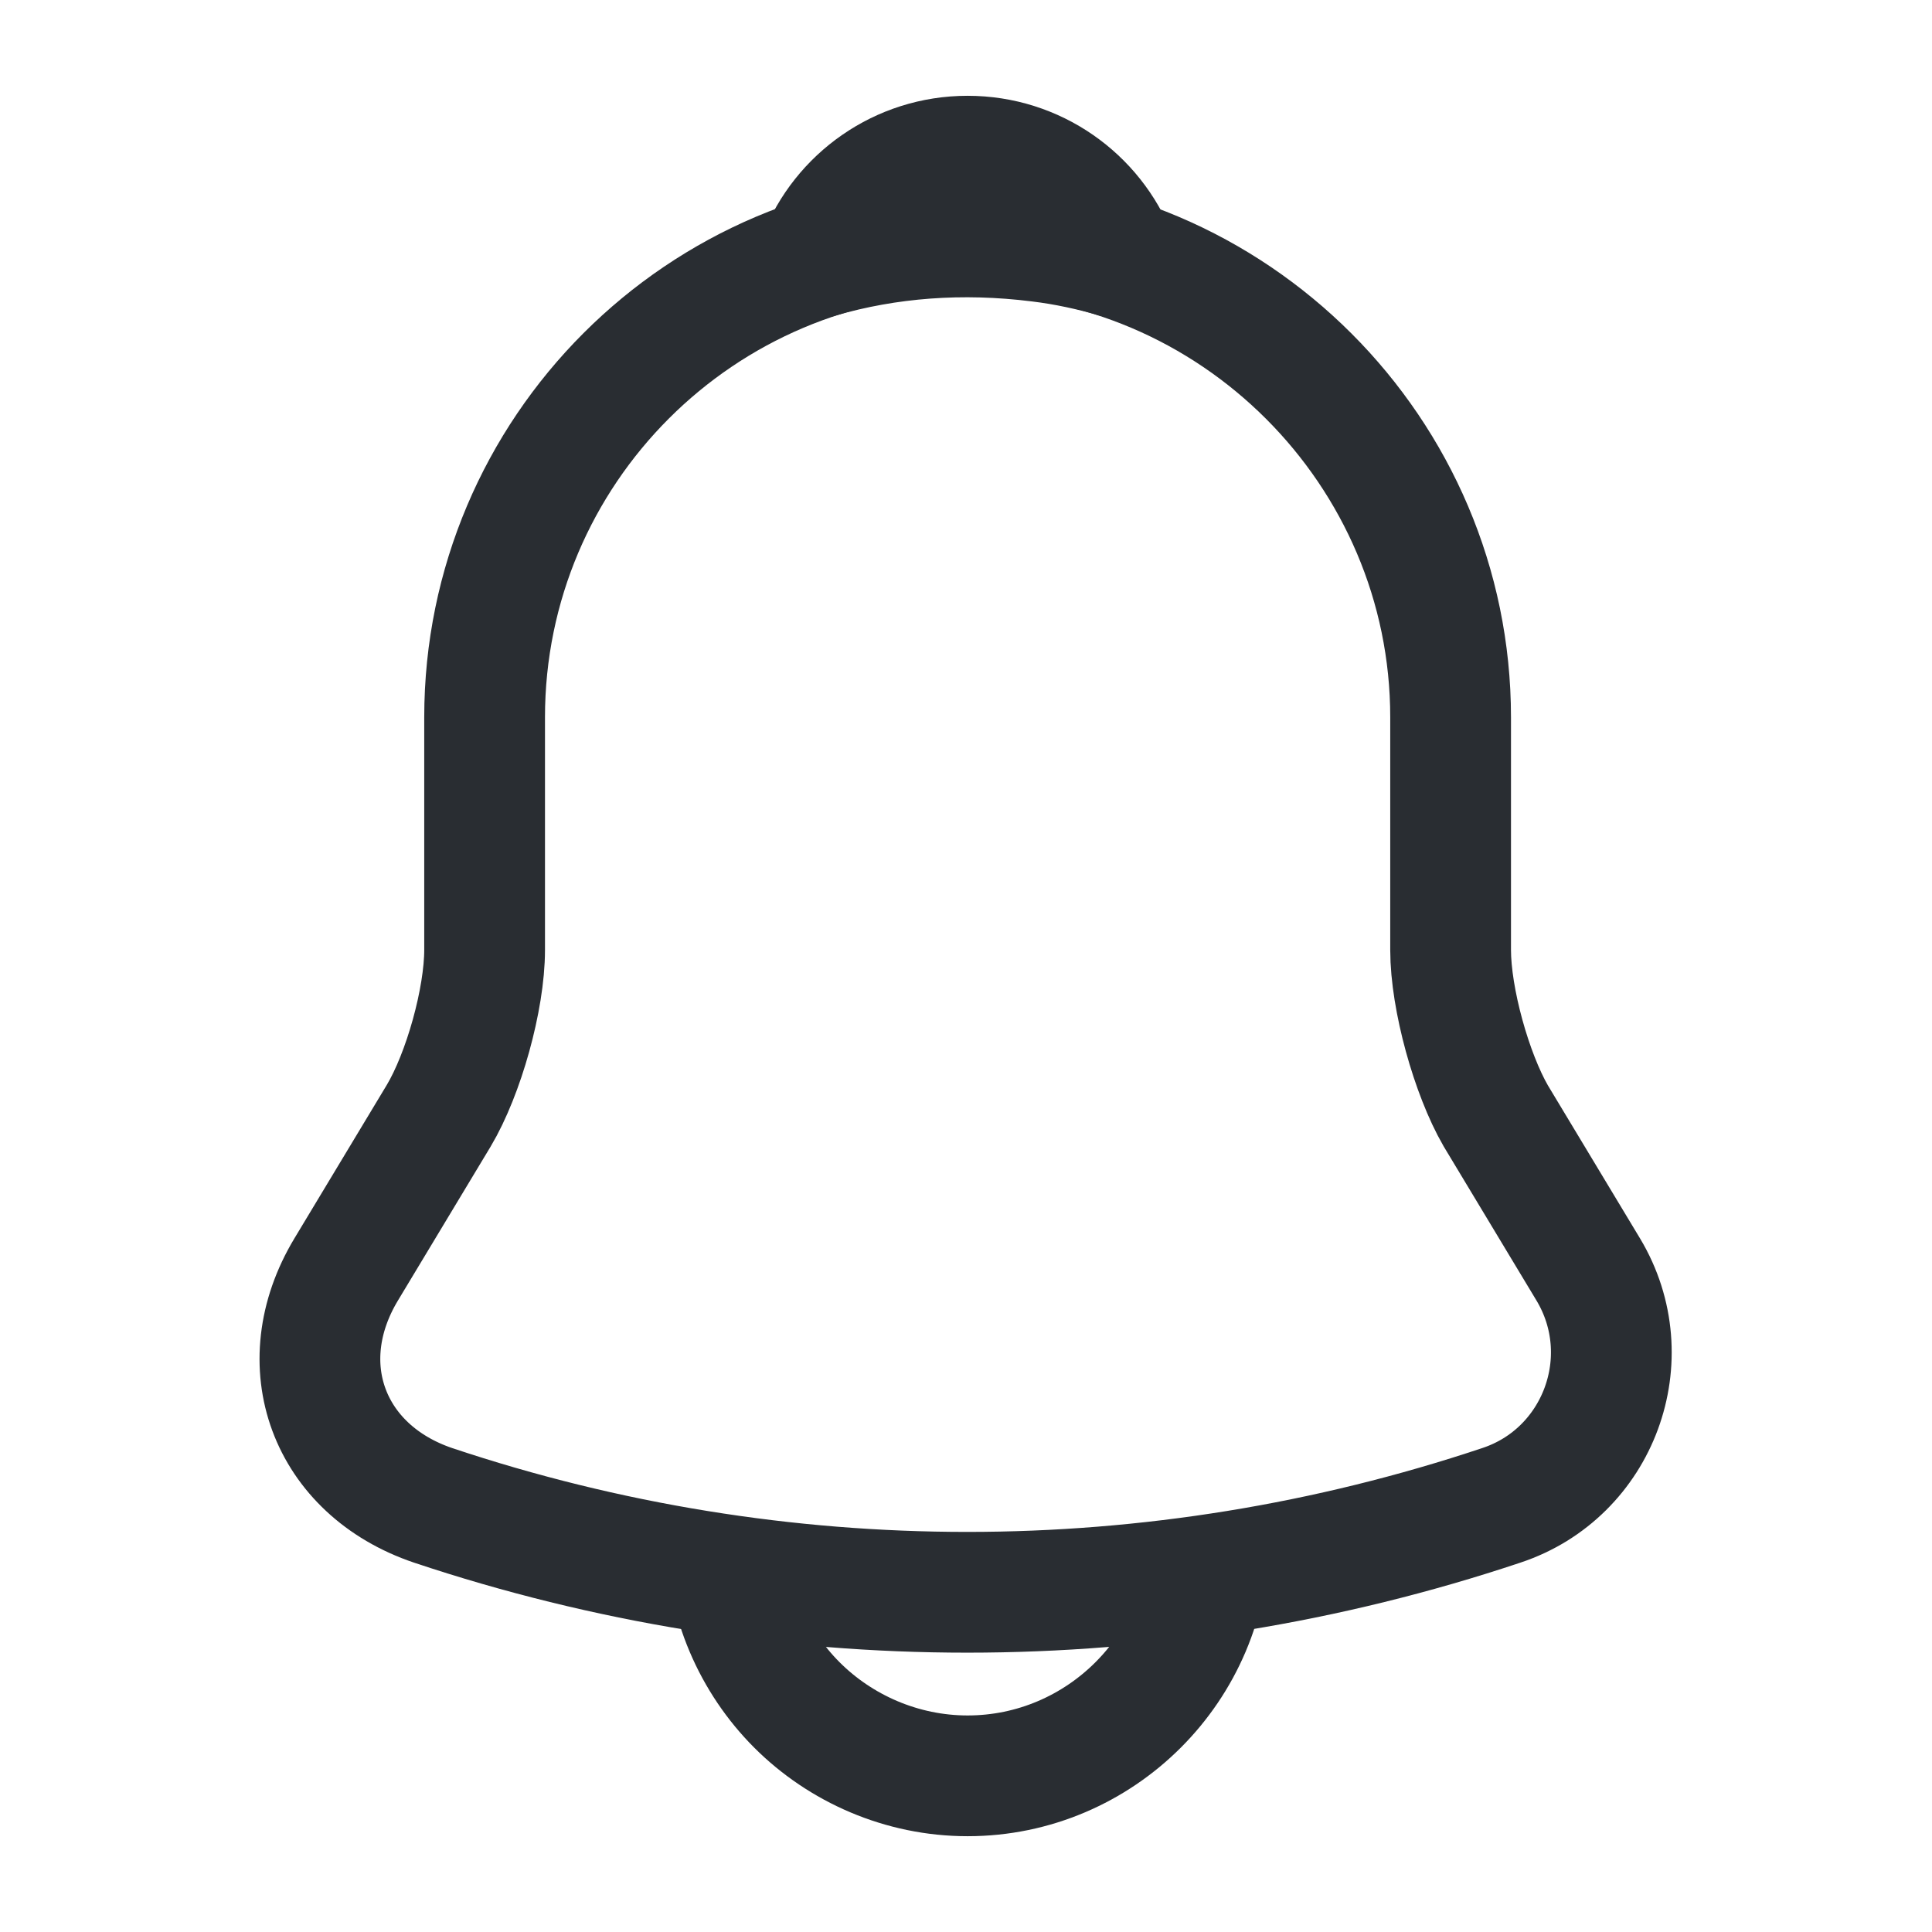
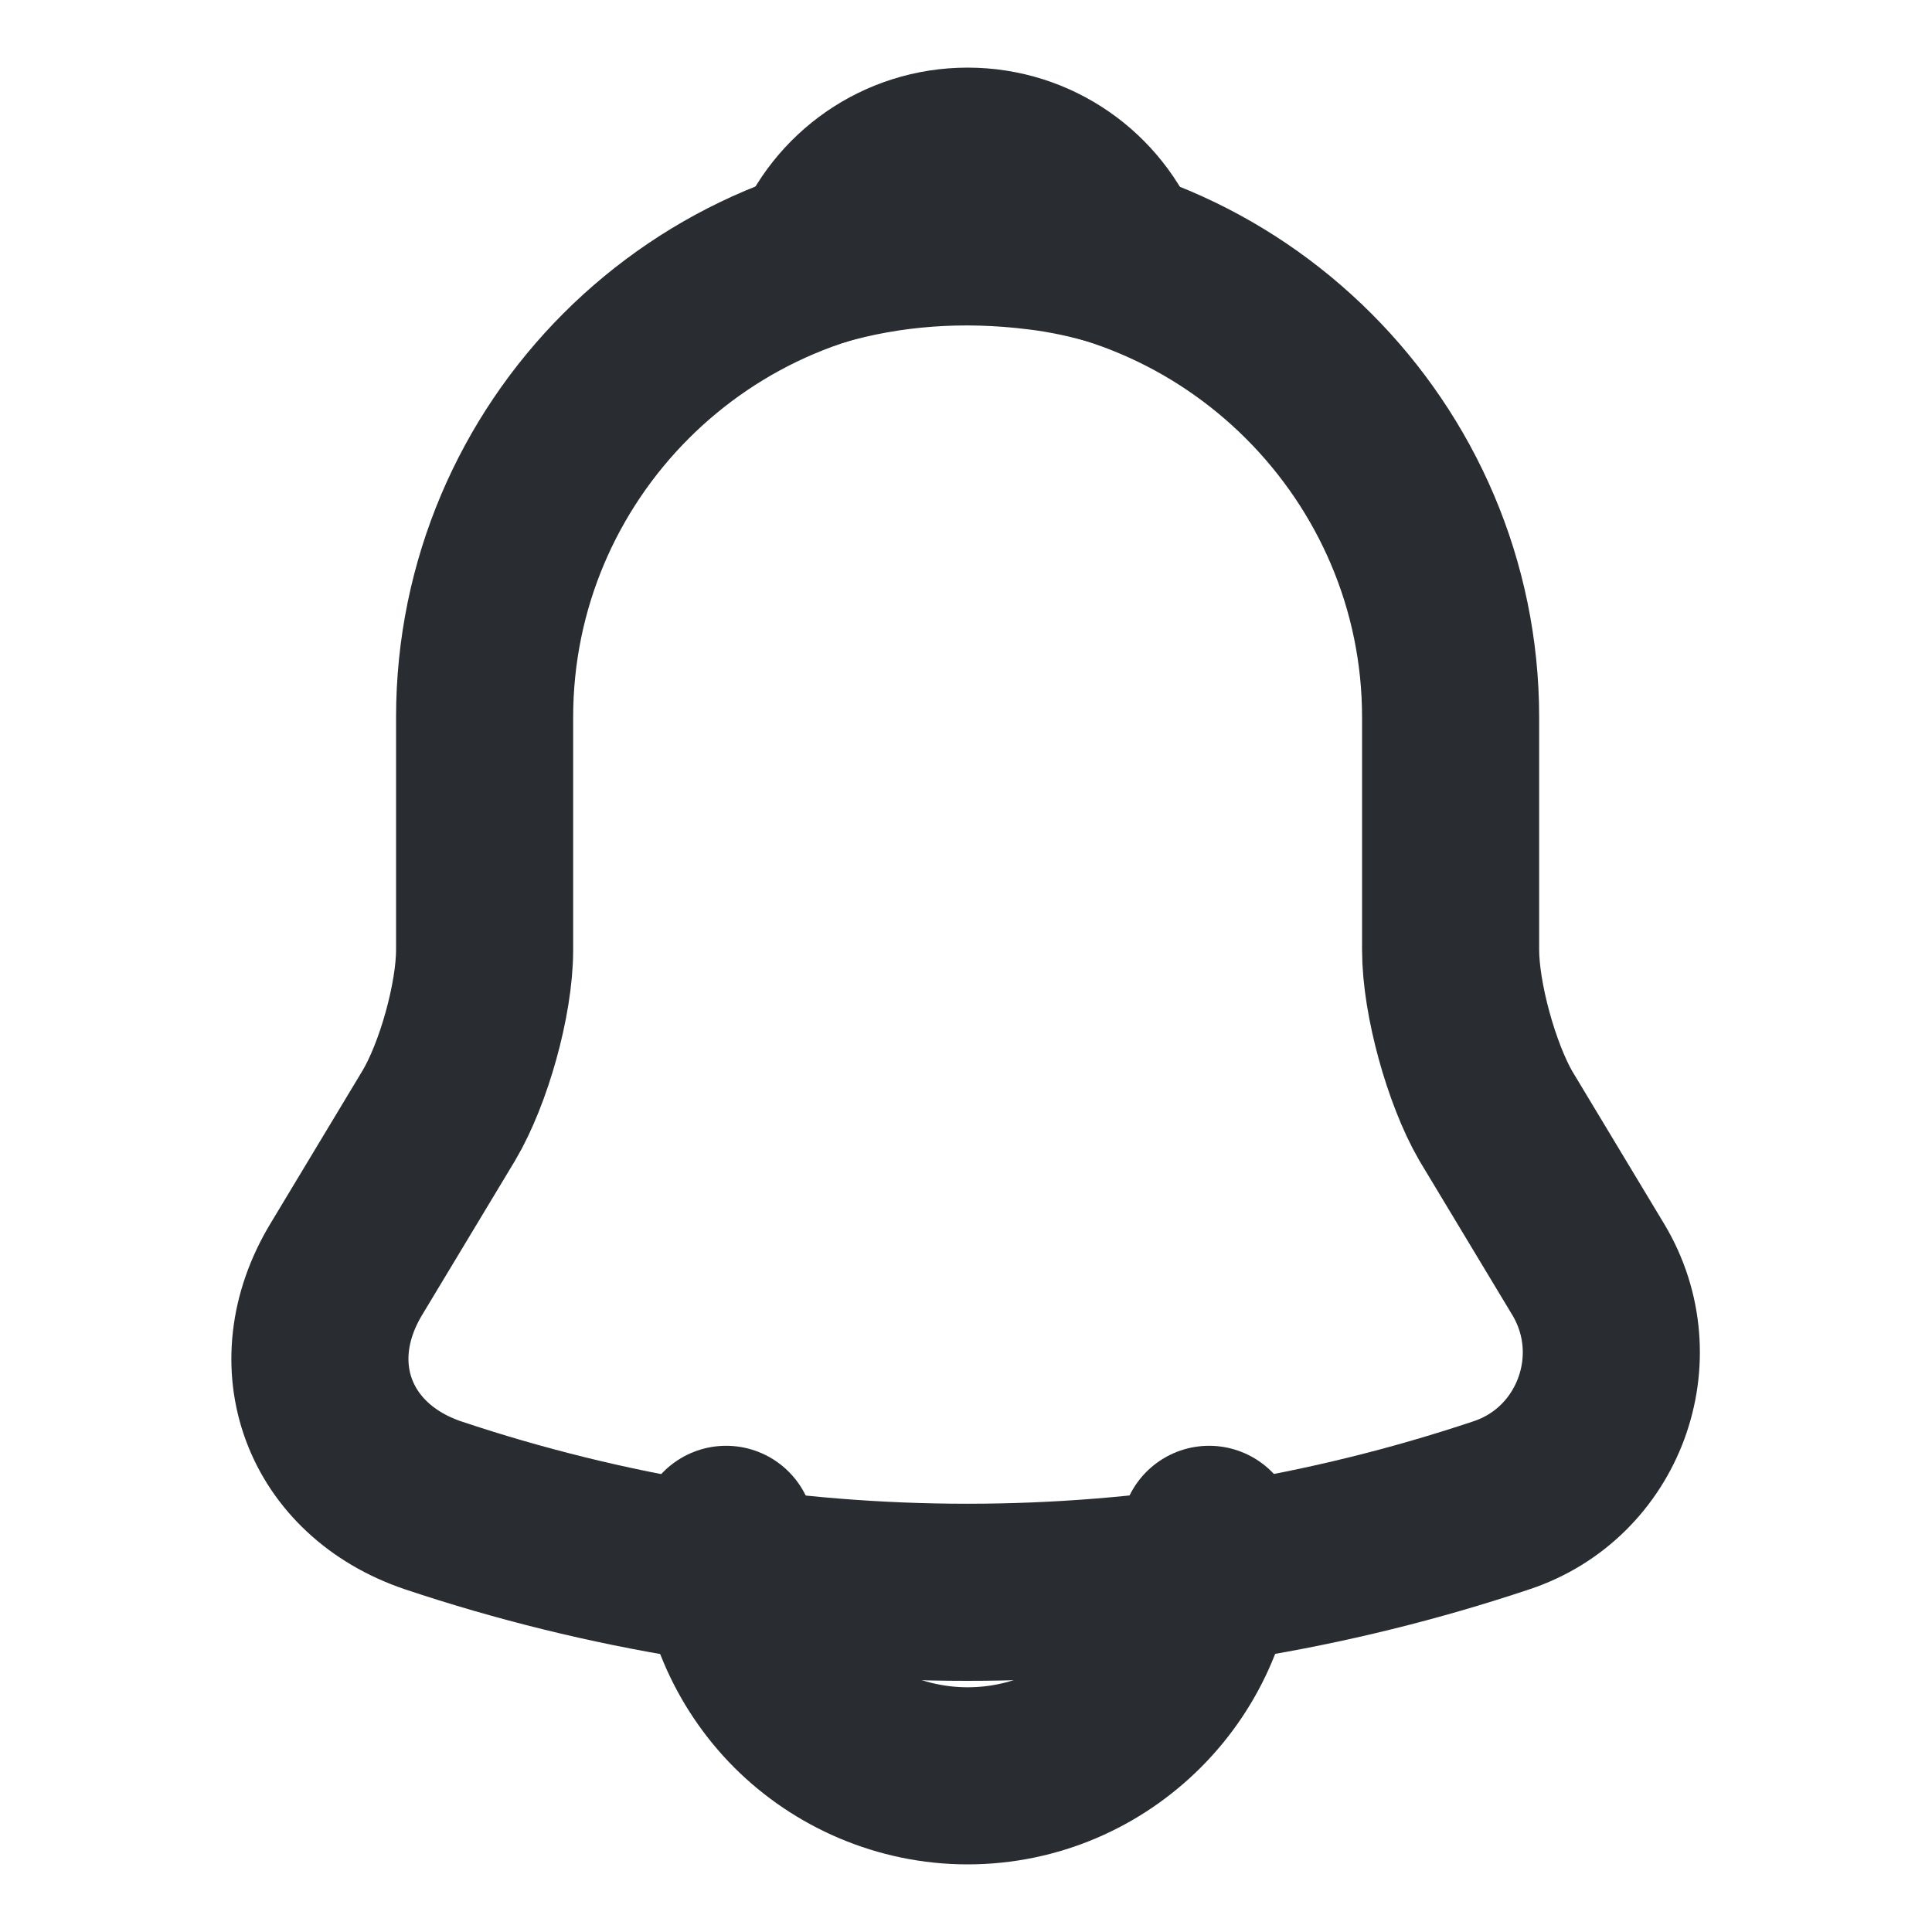
<svg xmlns="http://www.w3.org/2000/svg" width="800px" height="800px" viewBox="0 0 24 24" fill="none">
-   <path d="M12.02 2.91C8.71 2.91 6.02 5.6 6.02 8.91V11.8C6.02 12.41 5.76 13.34 5.45 13.86L4.3 15.77C3.59 16.95 4.08 18.26 5.38 18.7C9.69 20.14 14.34 20.14 18.65 18.7C19.86 18.3 20.39 16.87 19.73 15.77L18.58 13.86C18.28 13.34 18.02 12.41 18.02 11.8V8.91C18.02 5.61 15.32 2.91 12.02 2.91Z" stroke="#292D32" stroke-width="1.5" stroke-miterlimit="10" stroke-linecap="round" />
-   <path d="M13.87 3.2C13.56 3.11 13.24 3.04 12.91 3C11.95 2.88 11.03 2.95 10.17 3.2C10.46 2.46 11.18 1.94 12.02 1.94C12.86 1.94 13.58 2.46 13.87 3.2Z" stroke="#292D32" stroke-width="1.5" stroke-miterlimit="10" stroke-linecap="round" stroke-linejoin="round" />
-   <path d="M15.02 19.06C15.02 20.71 13.67 22.06 12.02 22.06C11.2 22.06 10.44 21.72 9.9 21.18C9.36 20.64 9.02 19.88 9.02 19.06" stroke="#292D32" stroke-width="1.5" stroke-miterlimit="10" />
+   <path d="M12.02 2.91C8.71 2.91 6.02 5.6 6.02 8.91V11.8C6.02 12.41 5.76 13.34 5.45 13.86L4.3 15.77C3.59 16.95 4.08 18.26 5.38 18.7C9.69 20.14 14.34 20.14 18.65 18.7C19.86 18.3 20.39 16.87 19.73 15.77L18.58 13.86C18.28 13.34 18.02 12.41 18.02 11.8V8.91C18.02 5.61 15.32 2.91 12.02 2.91Z" stroke="#292D32" stroke-width="2.2" stroke-miterlimit="10" stroke-linecap="round" />
+   <path d="M13.87 3.2C13.56 3.11 13.24 3.04 12.91 3C11.95 2.88 11.03 2.95 10.17 3.2C10.46 2.46 11.18 1.94 12.02 1.94C12.86 1.94 13.58 2.46 13.87 3.2Z" stroke="#292D32" stroke-width="2.2" stroke-miterlimit="10" stroke-linecap="round" stroke-linejoin="round" />
+   <path d="M15.02 19.06C15.02 20.71 13.67 22.06 12.02 22.06C11.2 22.06 10.44 21.72 9.9 21.18C9.36 20.64 9.02 19.88 9.02 19.06" stroke="#292D32" stroke-width="2.2" stroke-miterlimit="10" stroke-linecap="round" />
</svg>
